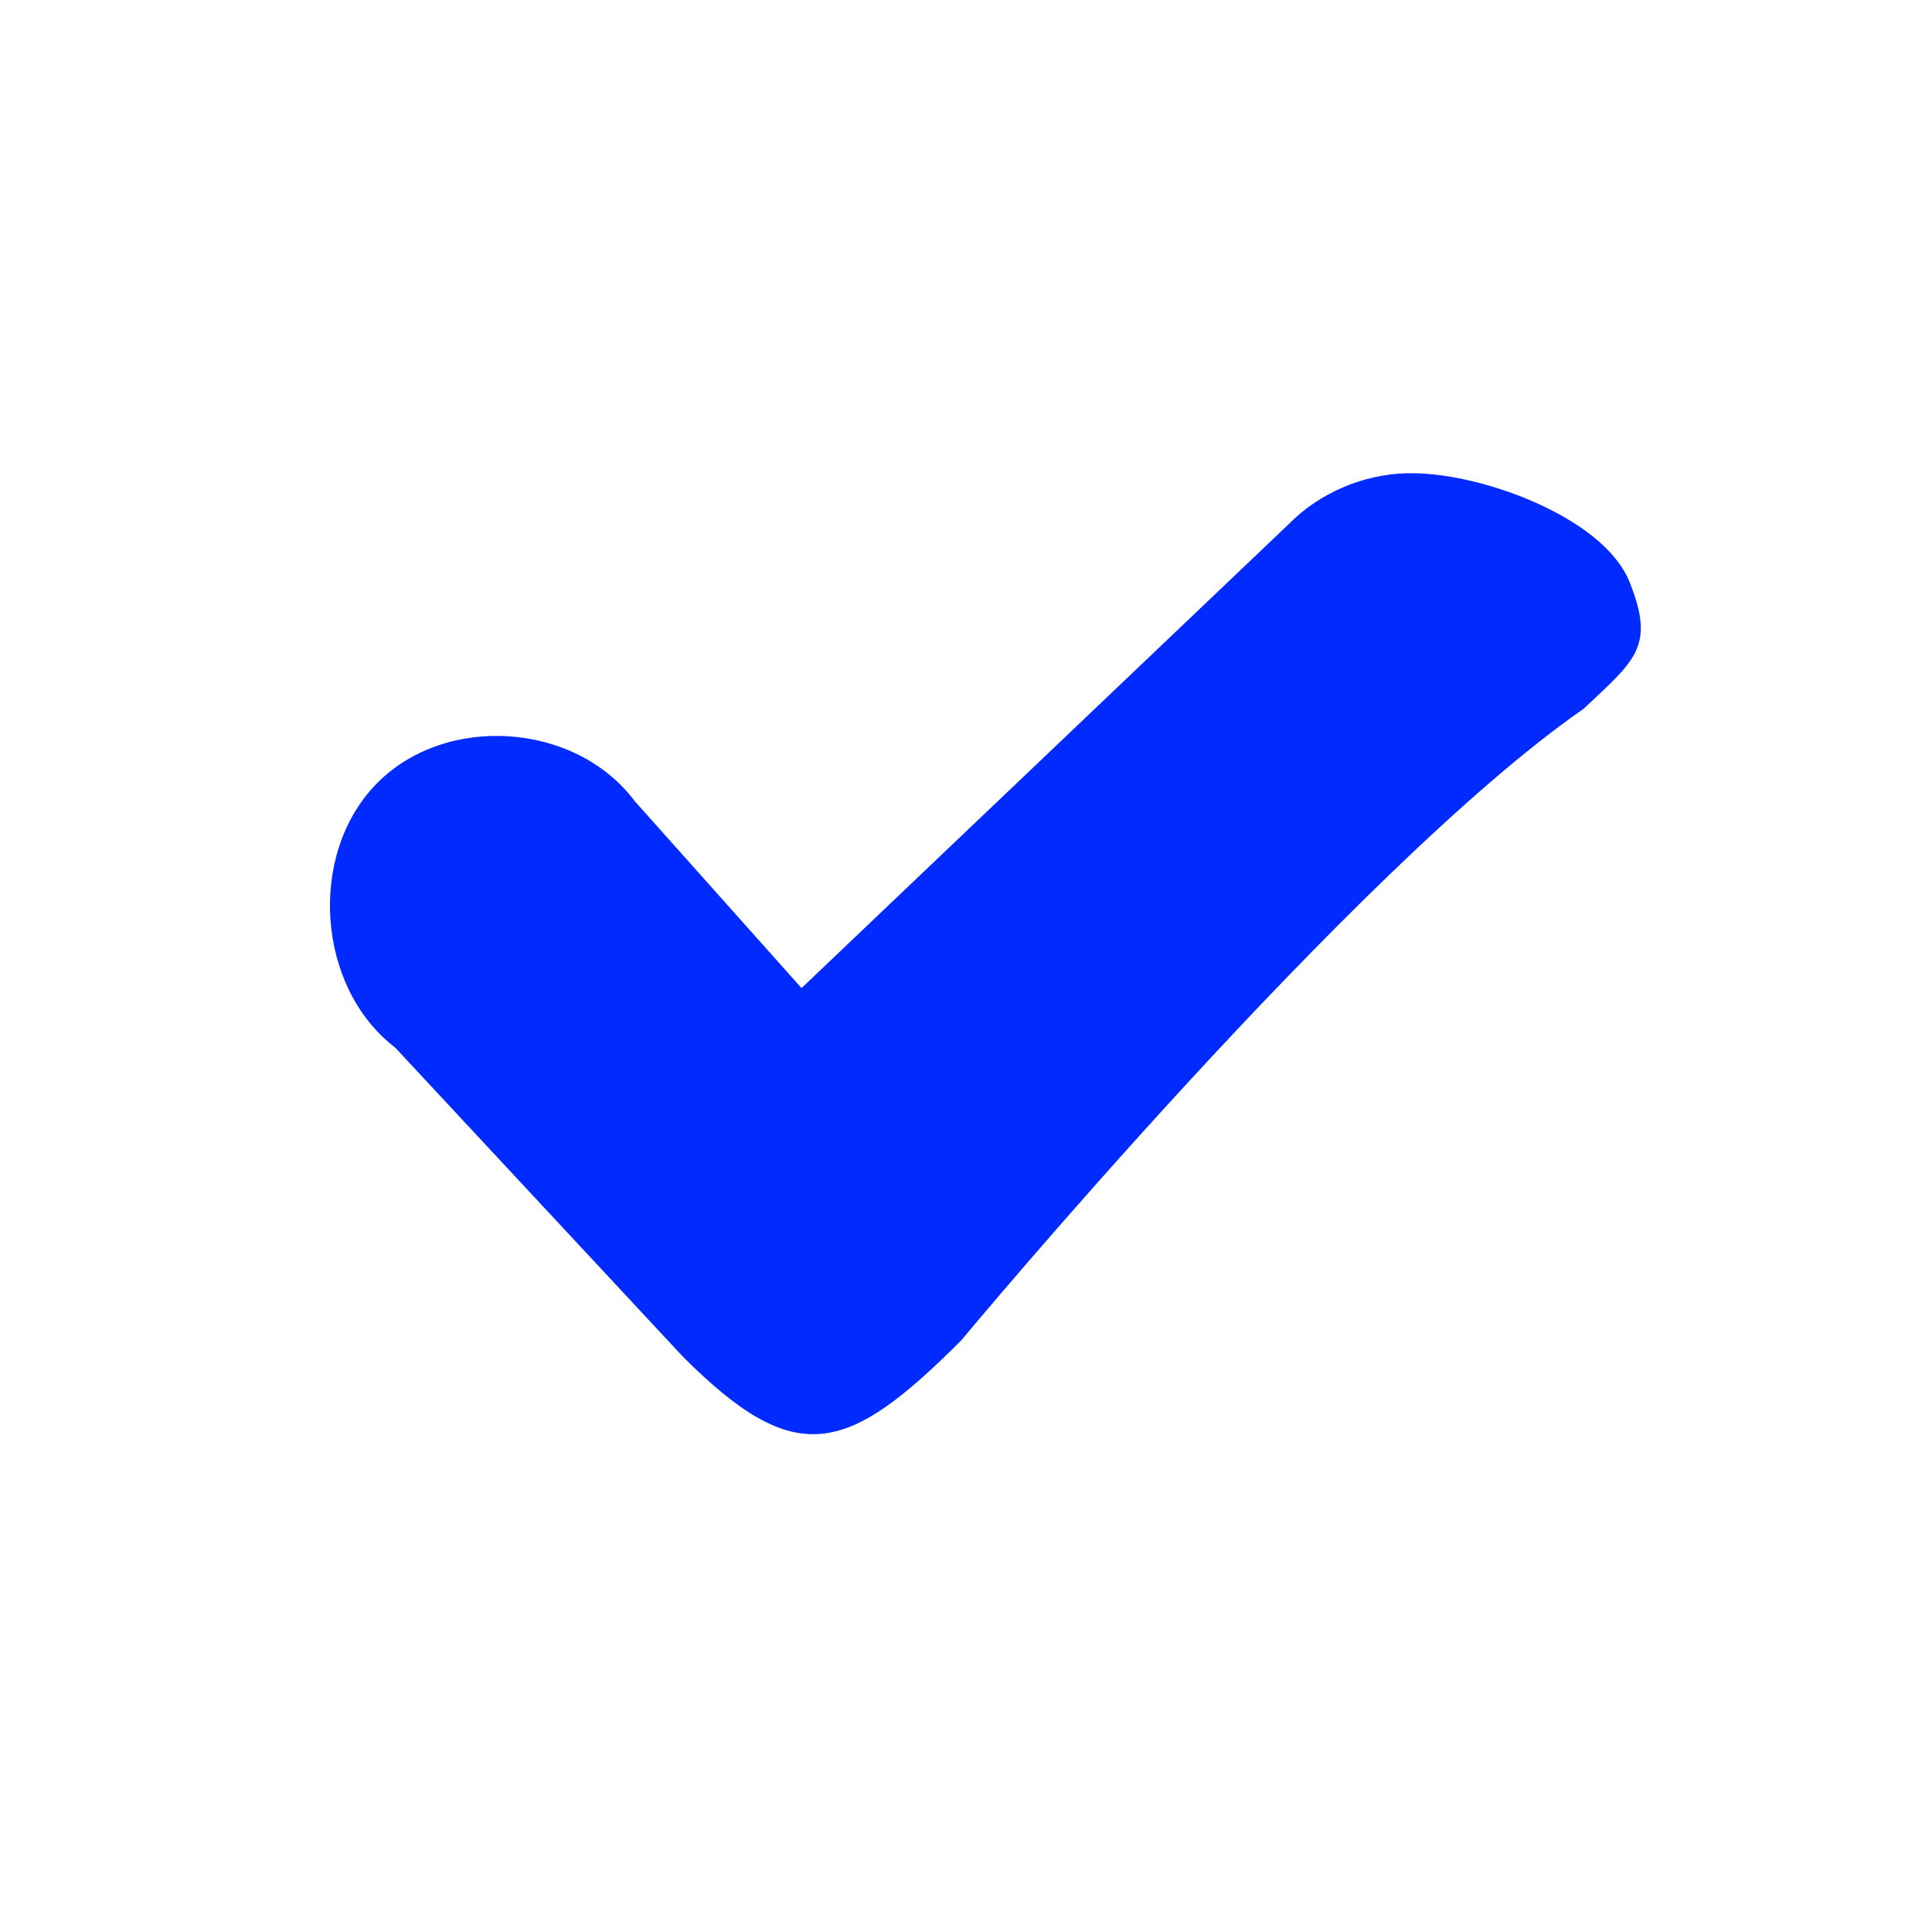
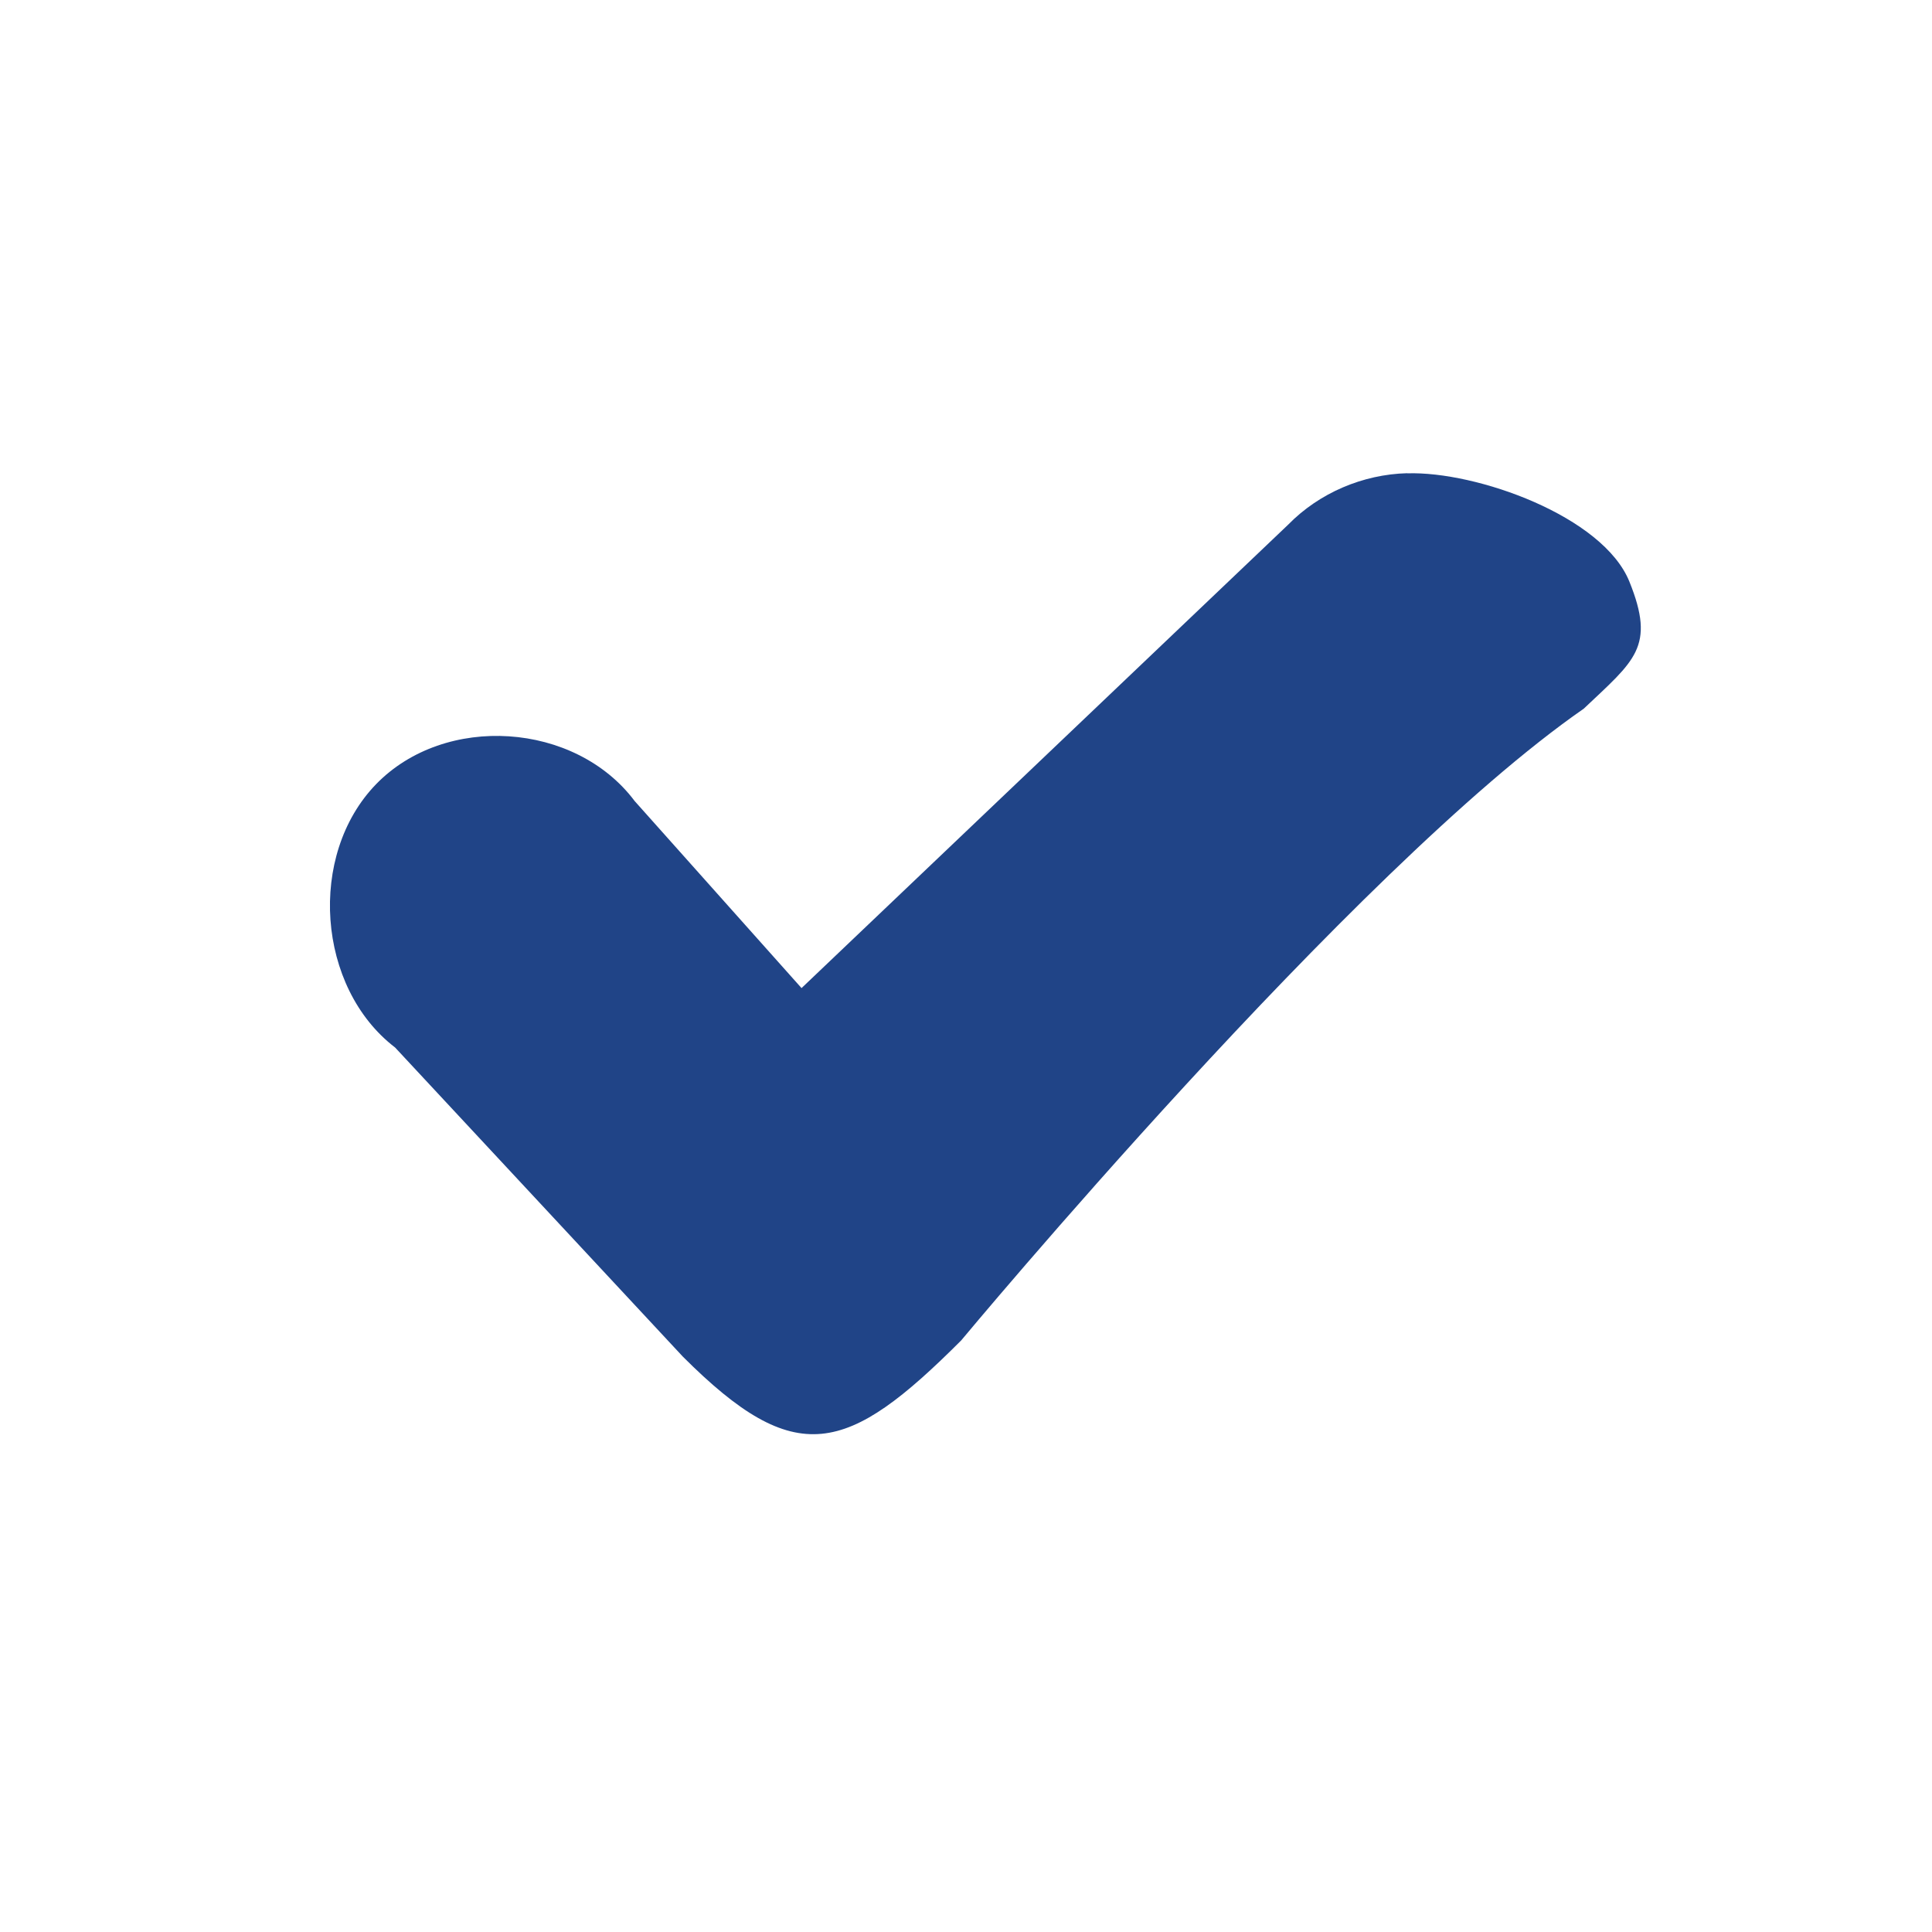
<svg xmlns="http://www.w3.org/2000/svg" viewBox="0 0 16 16">
  <g transform="translate(0 -1036.362)">
-     <path style="fill:#002aff;line-height:normal;color:#000" d="m 11.653,1040.281 c -0.366,0.01 -0.727,0.162 -0.986,0.427 l -4.029,3.837 -1.382,-1.549 c -0.492,-0.656 -1.571,-0.727 -2.141,-0.14 -0.57,0.587 -0.491,1.685 0.157,2.181 l 2.383,2.56 c 0.937,0.937 1.359,0.812 2.305,-0.134 0,0 3.25,-3.91 5.156,-5.232 0.421,-0.399 0.597,-0.51 0.378,-1.052 -0.219,-0.542 -1.266,-0.916 -1.841,-0.897 z" />
+     <path style="fill:#204487;line-height:normal;color:#000" d="m 11.653,1040.281 c -0.366,0.01 -0.727,0.162 -0.986,0.427 l -4.029,3.837 -1.382,-1.549 c -0.492,-0.656 -1.571,-0.727 -2.141,-0.14 -0.57,0.587 -0.491,1.685 0.157,2.181 l 2.383,2.56 c 0.937,0.937 1.359,0.812 2.305,-0.134 0,0 3.25,-3.91 5.156,-5.232 0.421,-0.399 0.597,-0.51 0.378,-1.052 -0.219,-0.542 -1.266,-0.916 -1.841,-0.897 z" />
  </g>
</svg>
